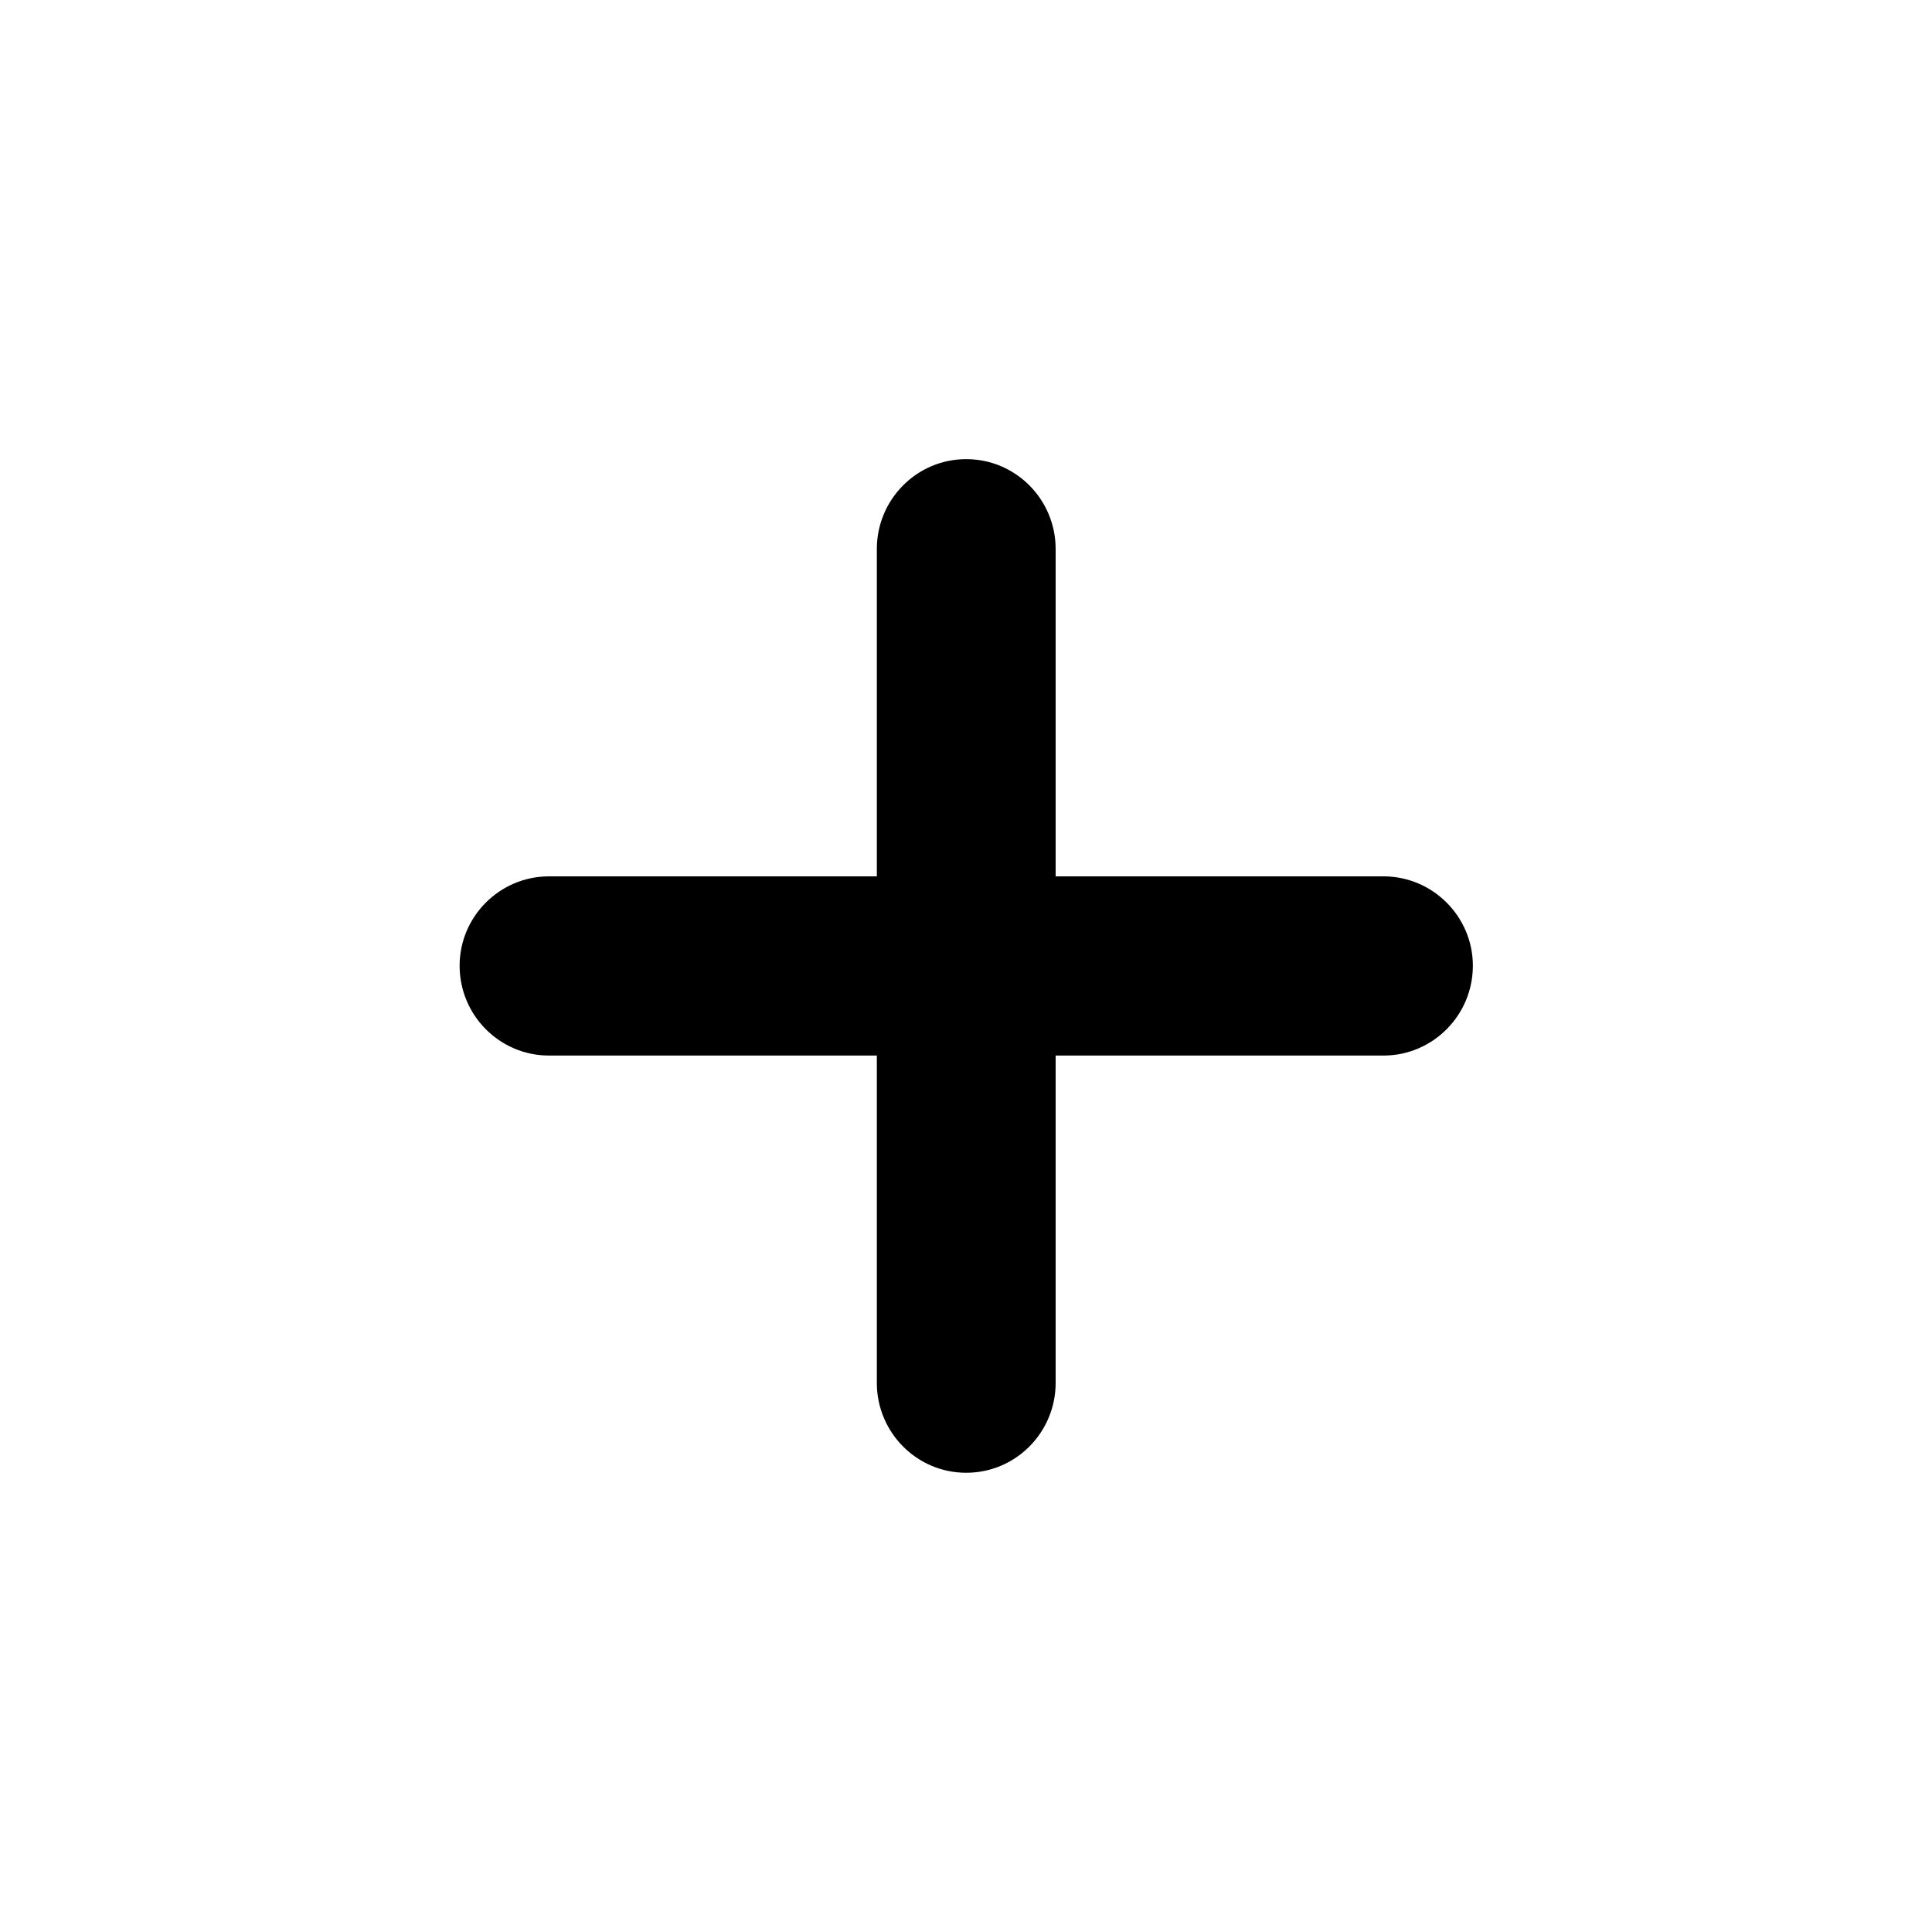
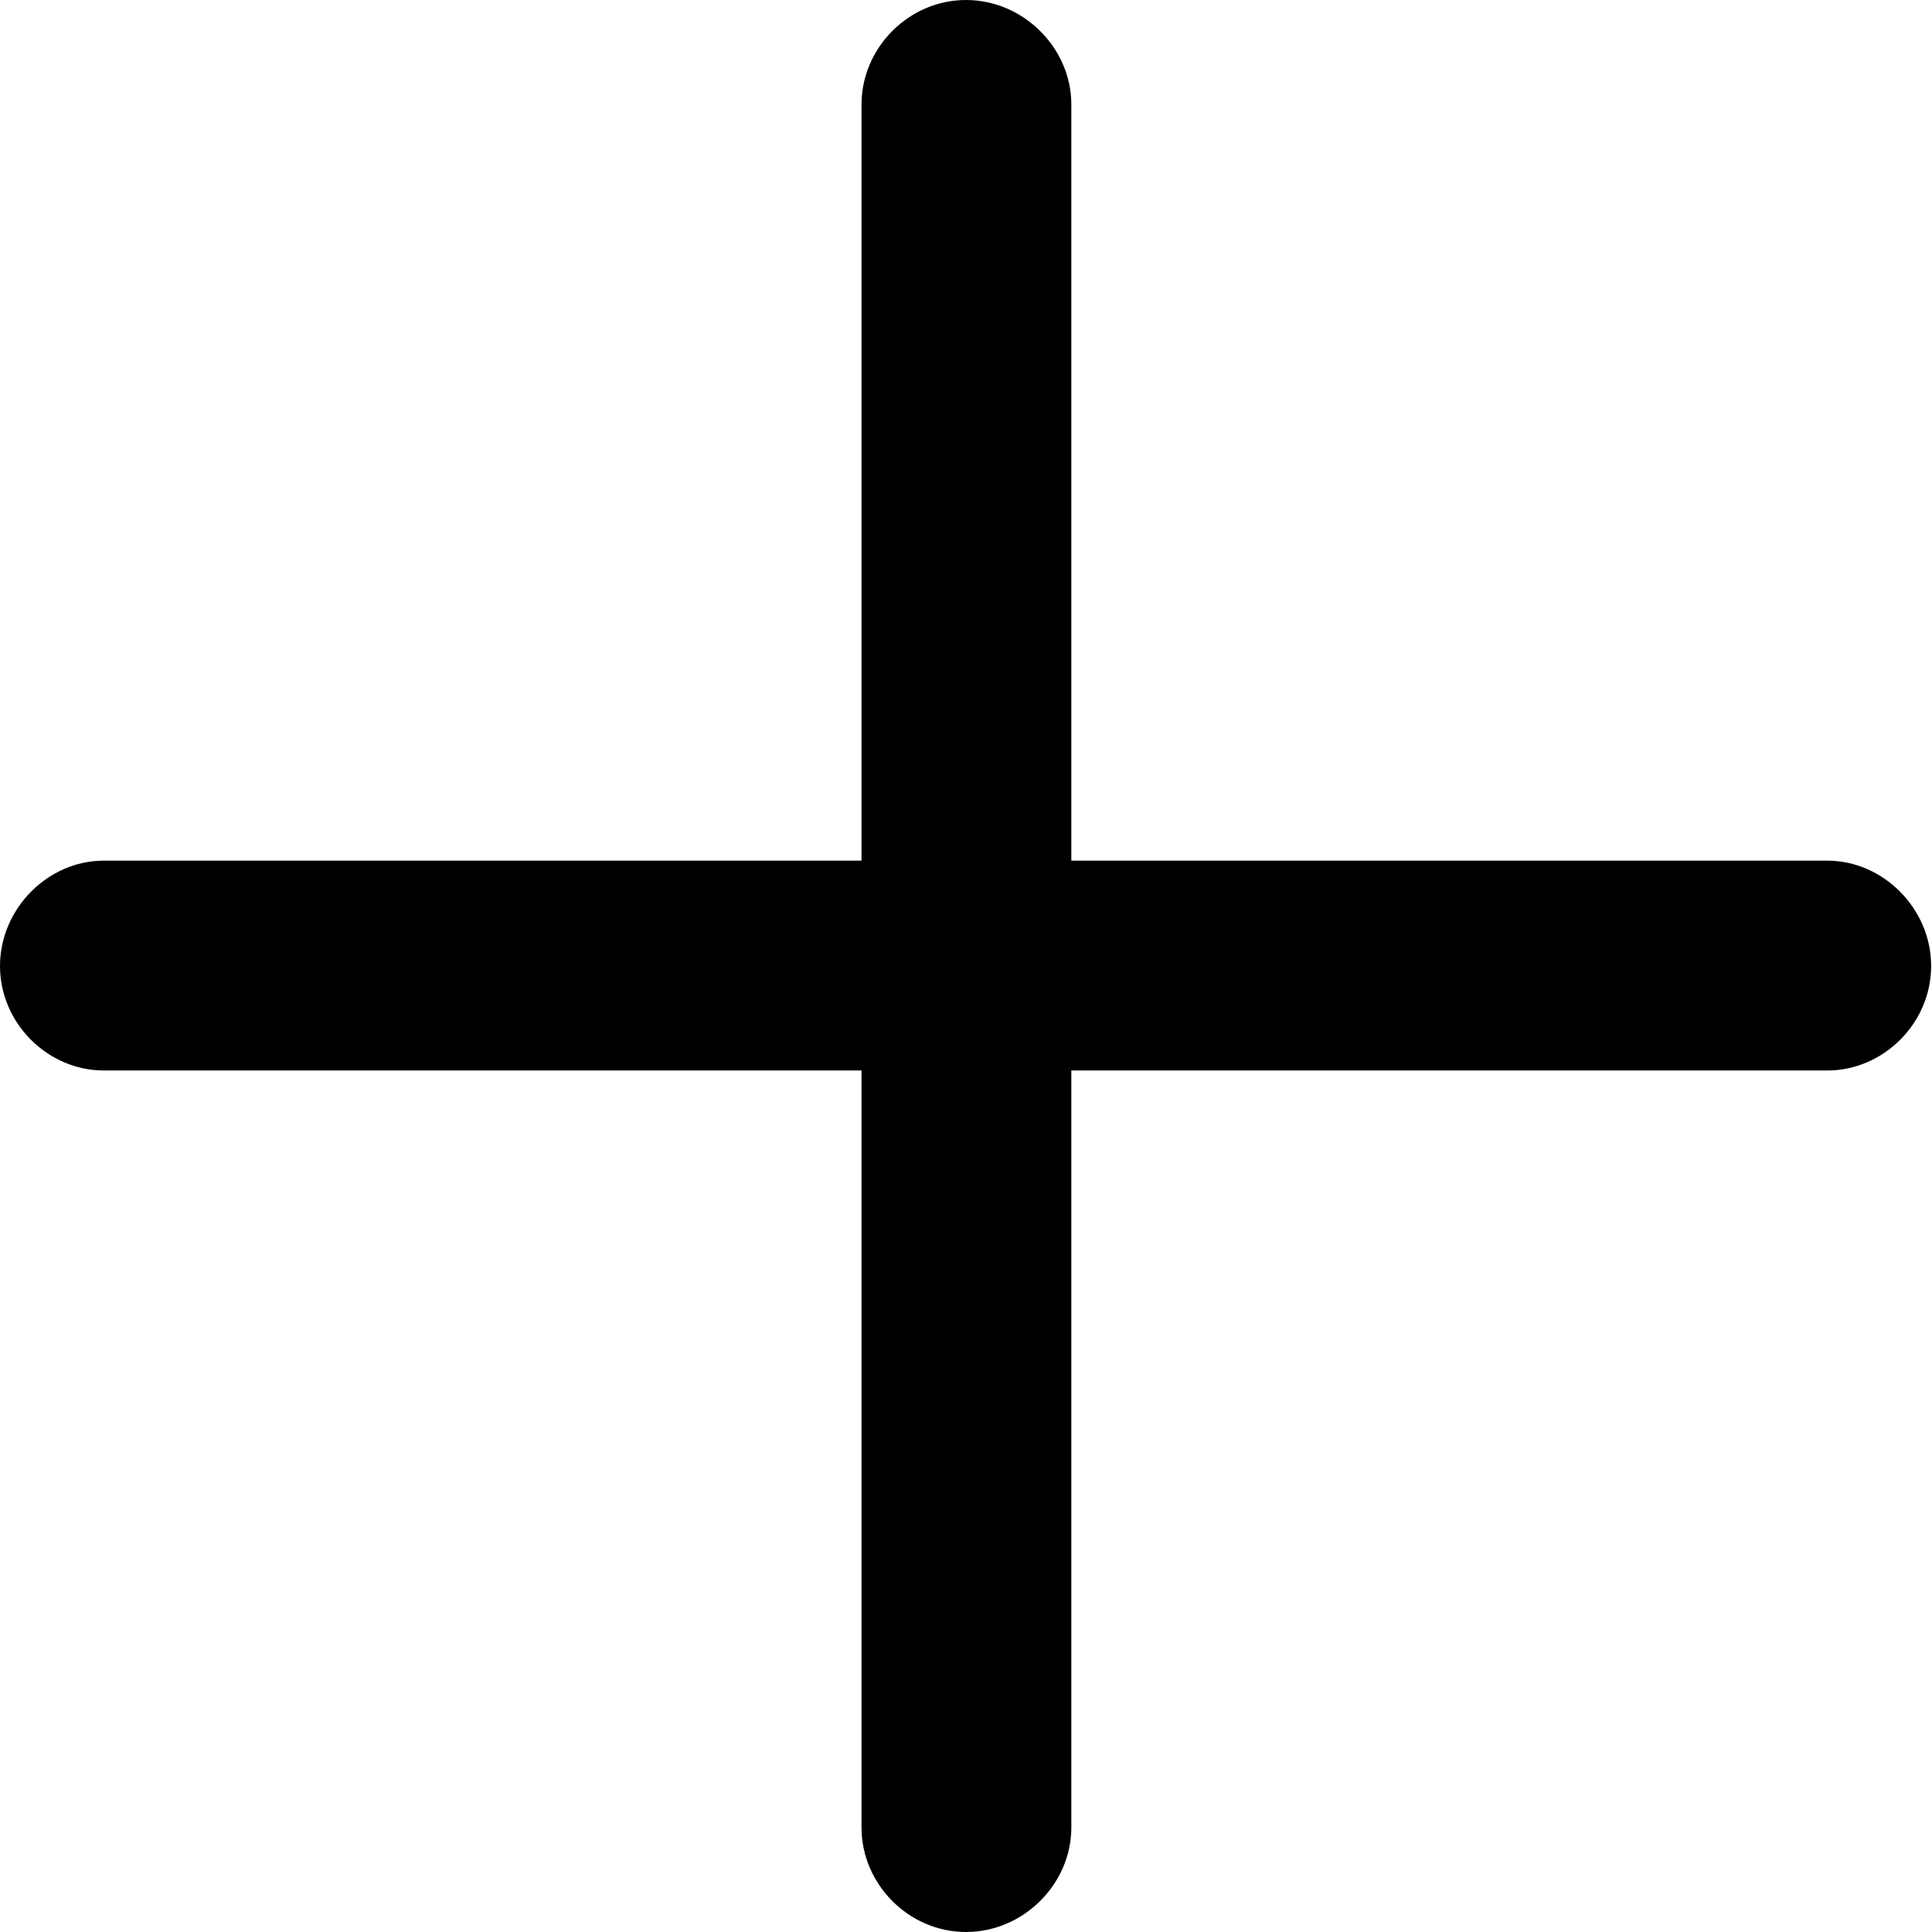
- <svg xmlns="http://www.w3.org/2000/svg" width="20" height="20" viewBox="0 0 20 20" fill="currentColor">
-   <path d="M5.683 10.927H9.077V14.316C9.077 14.826 9.488 15.246 10.002 15.246C10.517 15.246 10.928 14.826 10.928 14.316V10.927H14.322C14.831 10.927 15.247 10.511 15.247 9.997C15.247 9.488 14.831 9.072 14.322 9.072H10.928V5.683C10.928 5.173 10.517 4.753 10.002 4.753C9.488 4.753 9.077 5.173 9.077 5.683V9.072H5.683C5.173 9.072 4.758 9.488 4.758 9.997C4.758 10.511 5.173 10.927 5.683 10.927Z" fill="currentColor" />
+ <svg xmlns="http://www.w3.org/2000/svg" viewBox="3.49 5.51 22.56 22.56" width="22.56" height="22.56" fill="currentColor">
+   <path d="M4.70 18.01L13.55 18.01L13.55 26.85C13.55 27.51 14.10 28.07 14.77 28.07C15.44 28.07 16.00 27.51 16.00 26.85L16.00 18.01L24.83 18.01C25.48 18.01 26.04 17.46 26.04 16.79C26.04 16.12 25.48 15.56 24.83 15.56L16.00 15.56L16.00 6.73C16.00 6.07 15.44 5.51 14.77 5.51C14.10 5.51 13.55 6.07 13.55 6.73L13.55 15.56L4.70 15.56C4.05 15.56 3.49 16.12 3.49 16.79C3.49 17.46 4.05 18.01 4.70 18.01Z" />
</svg>
